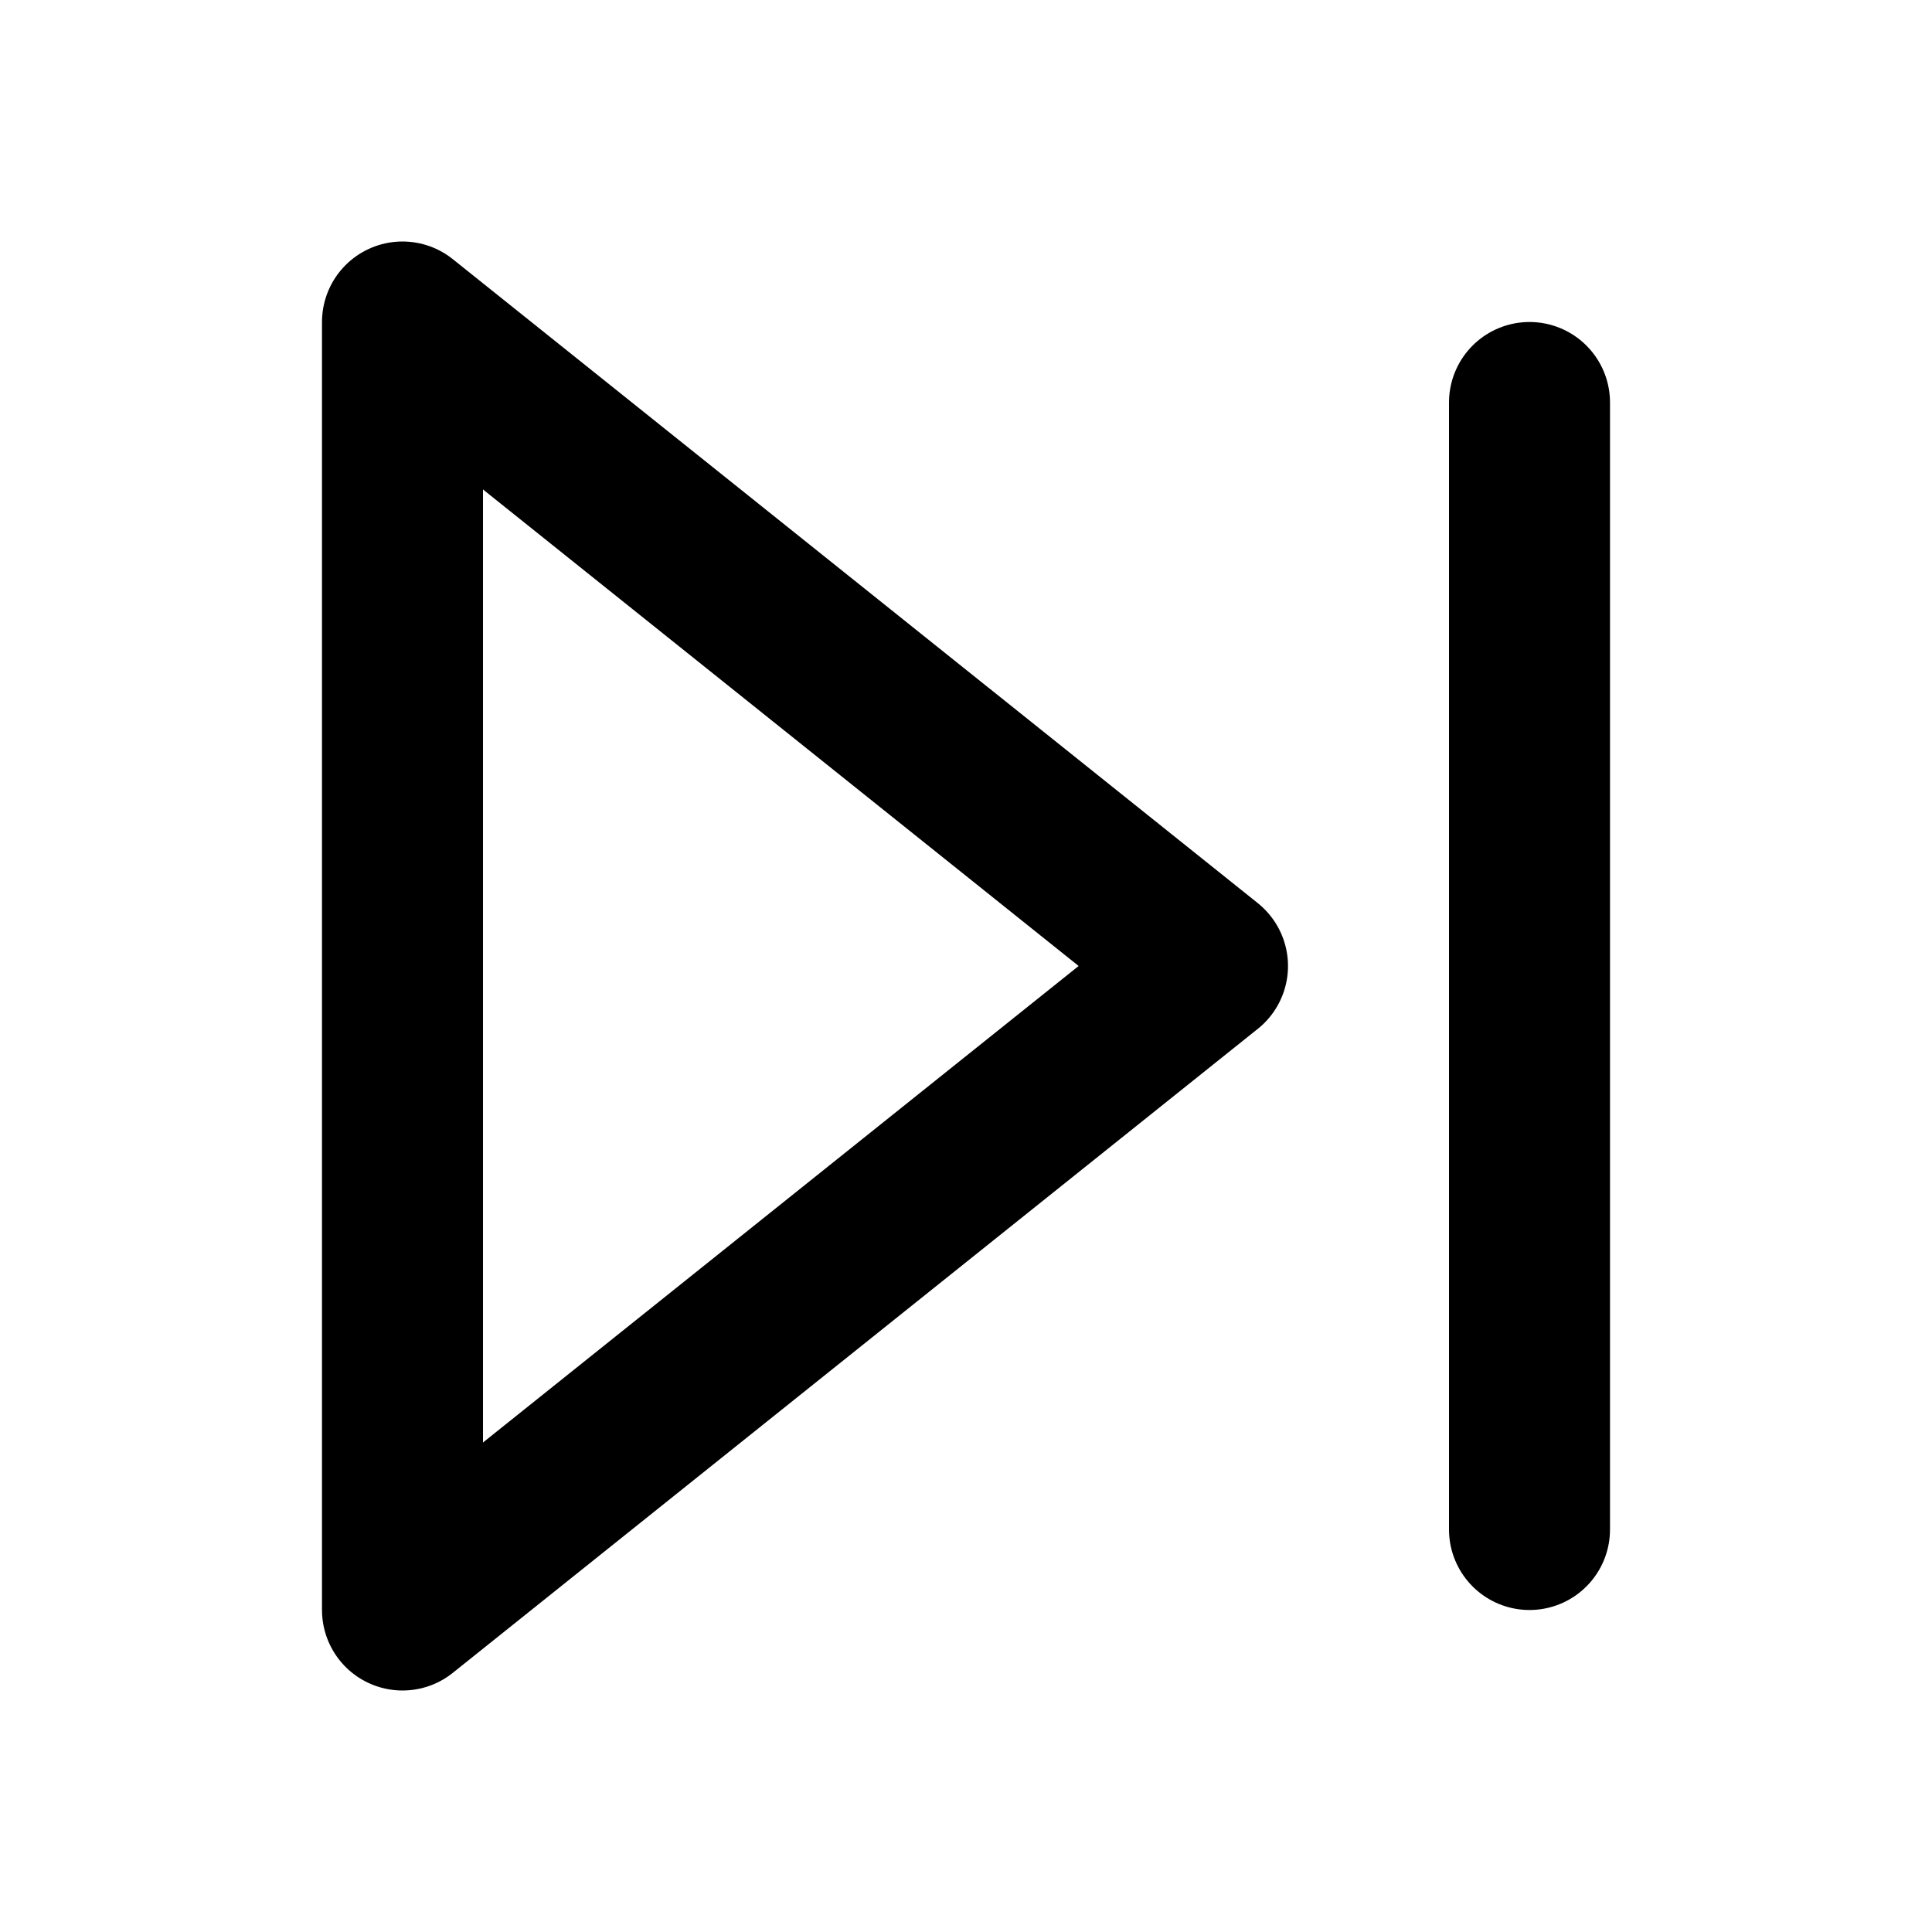
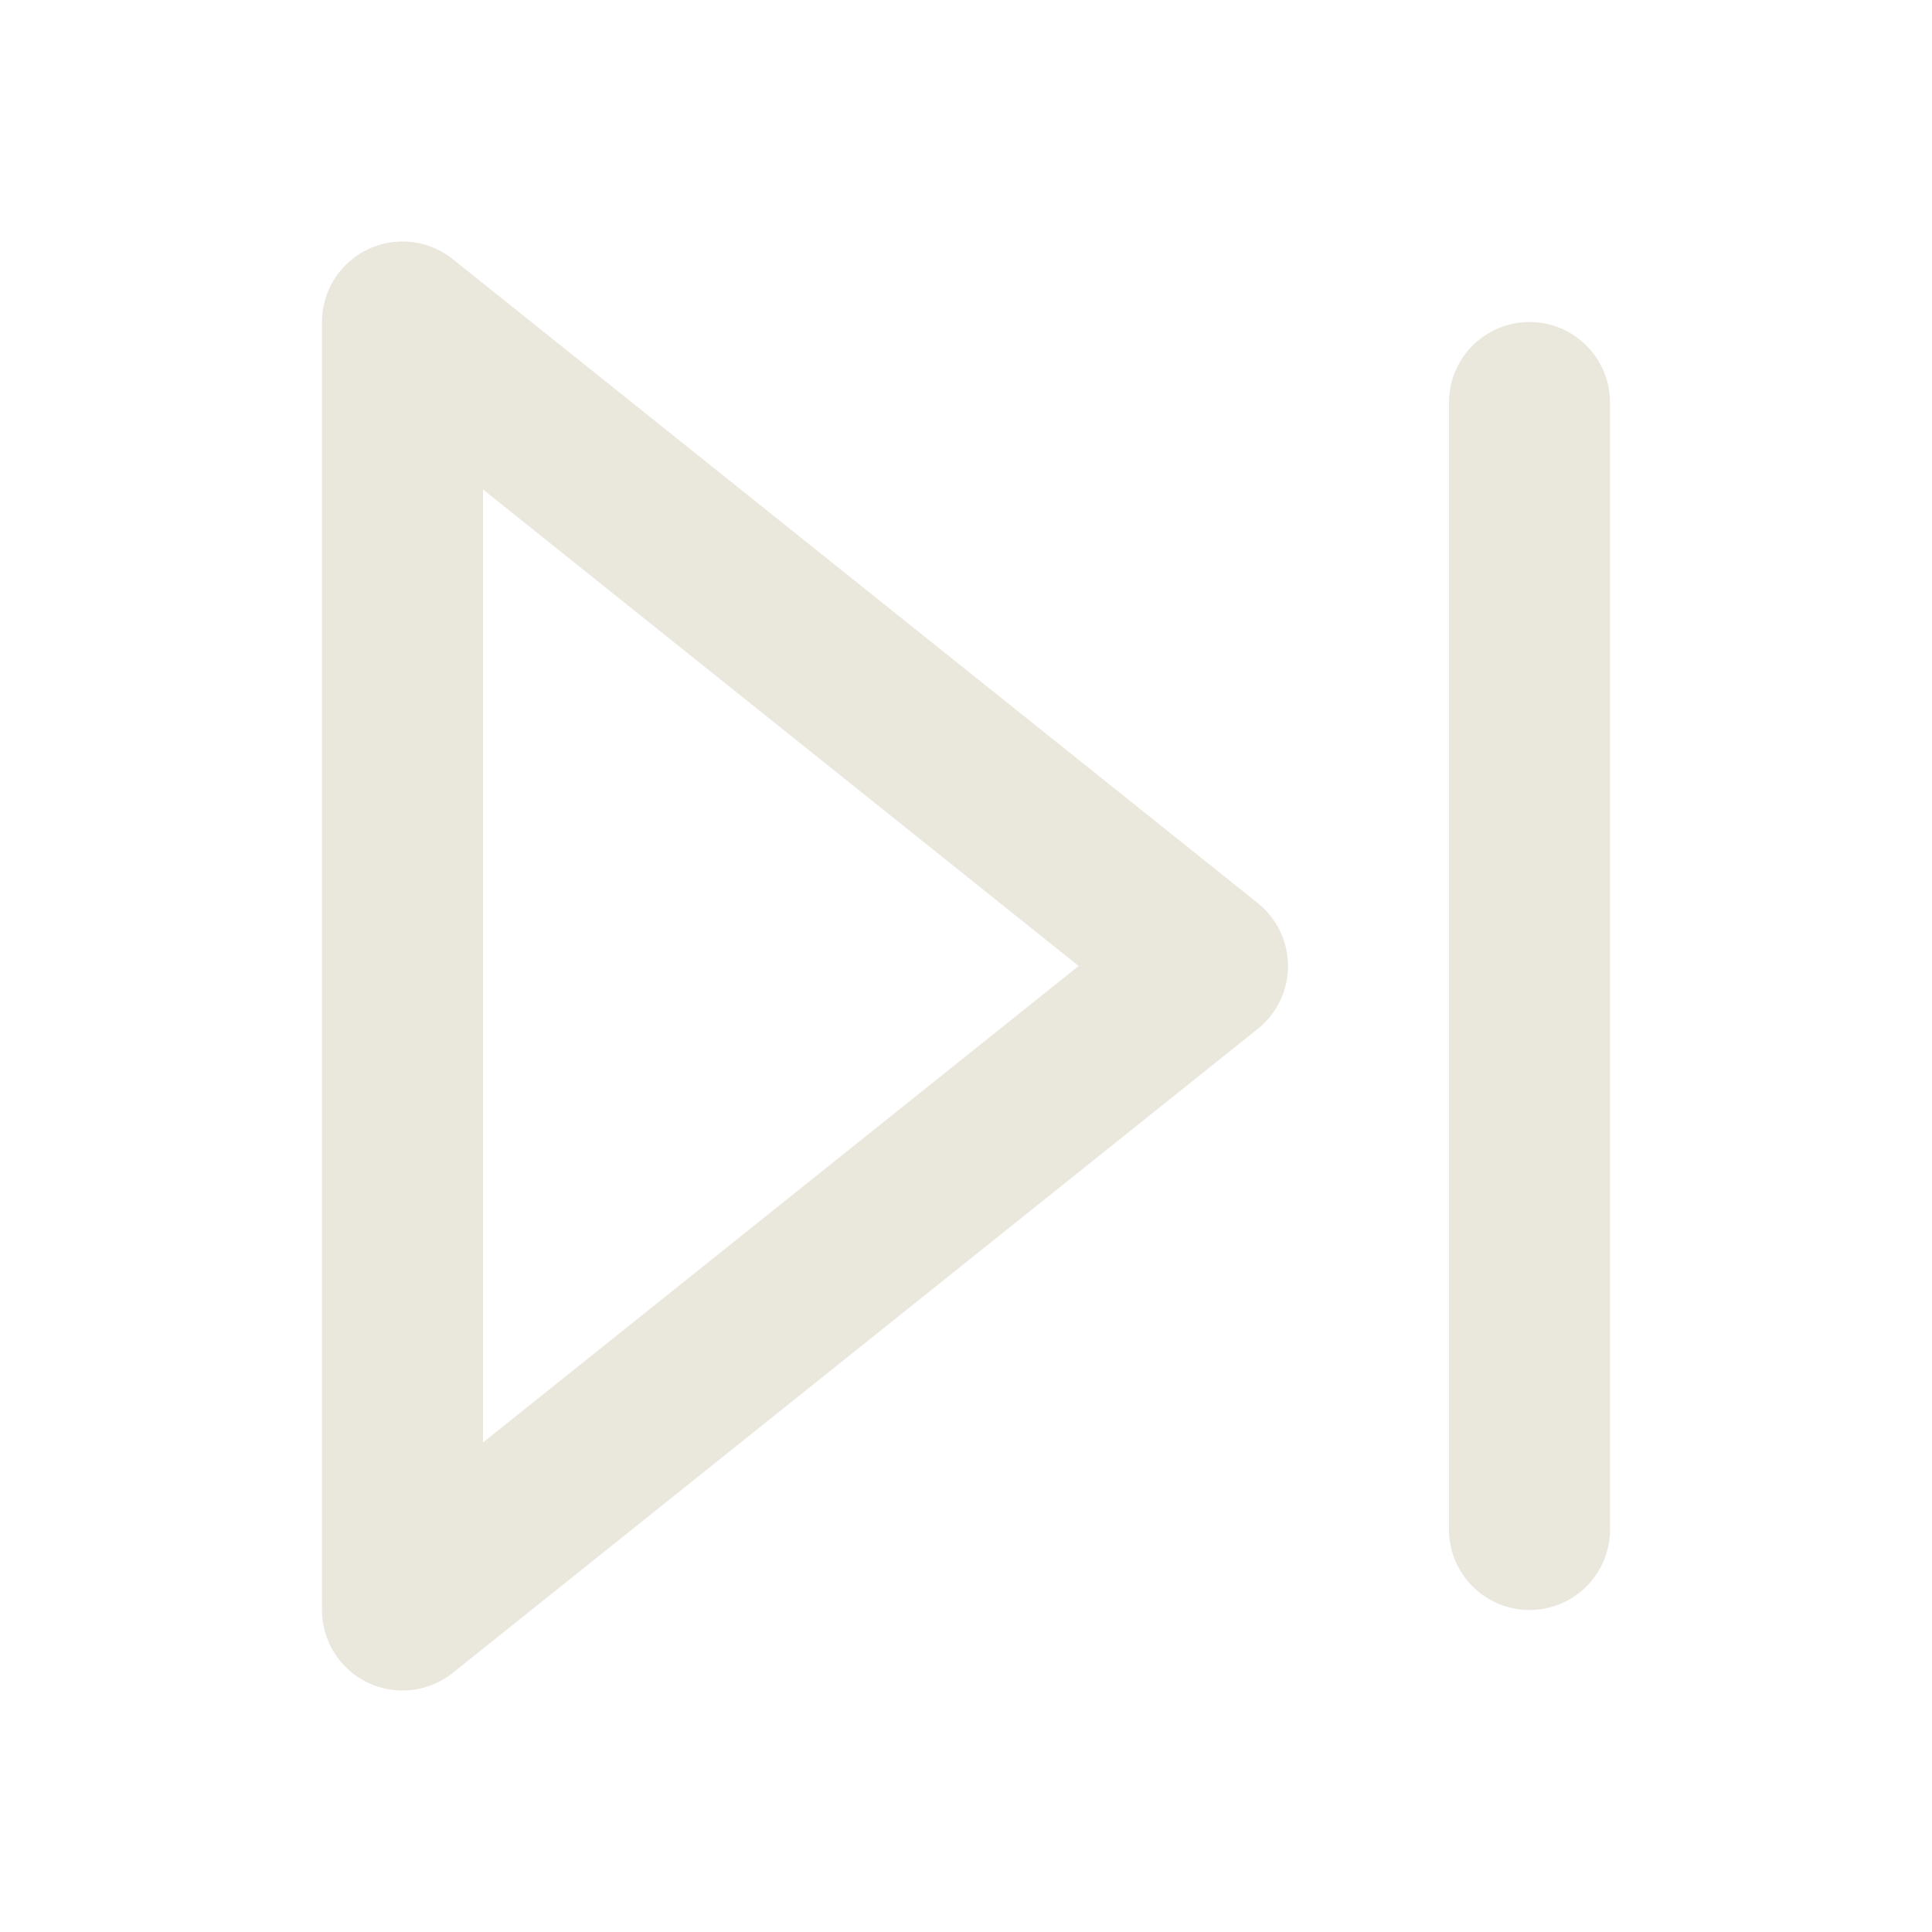
- <svg xmlns="http://www.w3.org/2000/svg" width="24" height="24" viewBox="0 0 24 24" fill="none" stroke="currentColor" stroke-width="2" stroke-linecap="round" stroke-linejoin="round" class="feather feather-skip-forward">
+ <svg xmlns="http://www.w3.org/2000/svg" width="24" height="24" viewBox="0 0 24 24" fill="none" stroke="#eae7dd" stroke-width="2" stroke-linecap="round" stroke-linejoin="round" class="feather feather-skip-forward">
  <polygon points="5 4 15 12 5 20 5 4" />
  <line x1="19" y1="5" x2="19" y2="19" />
</svg>
